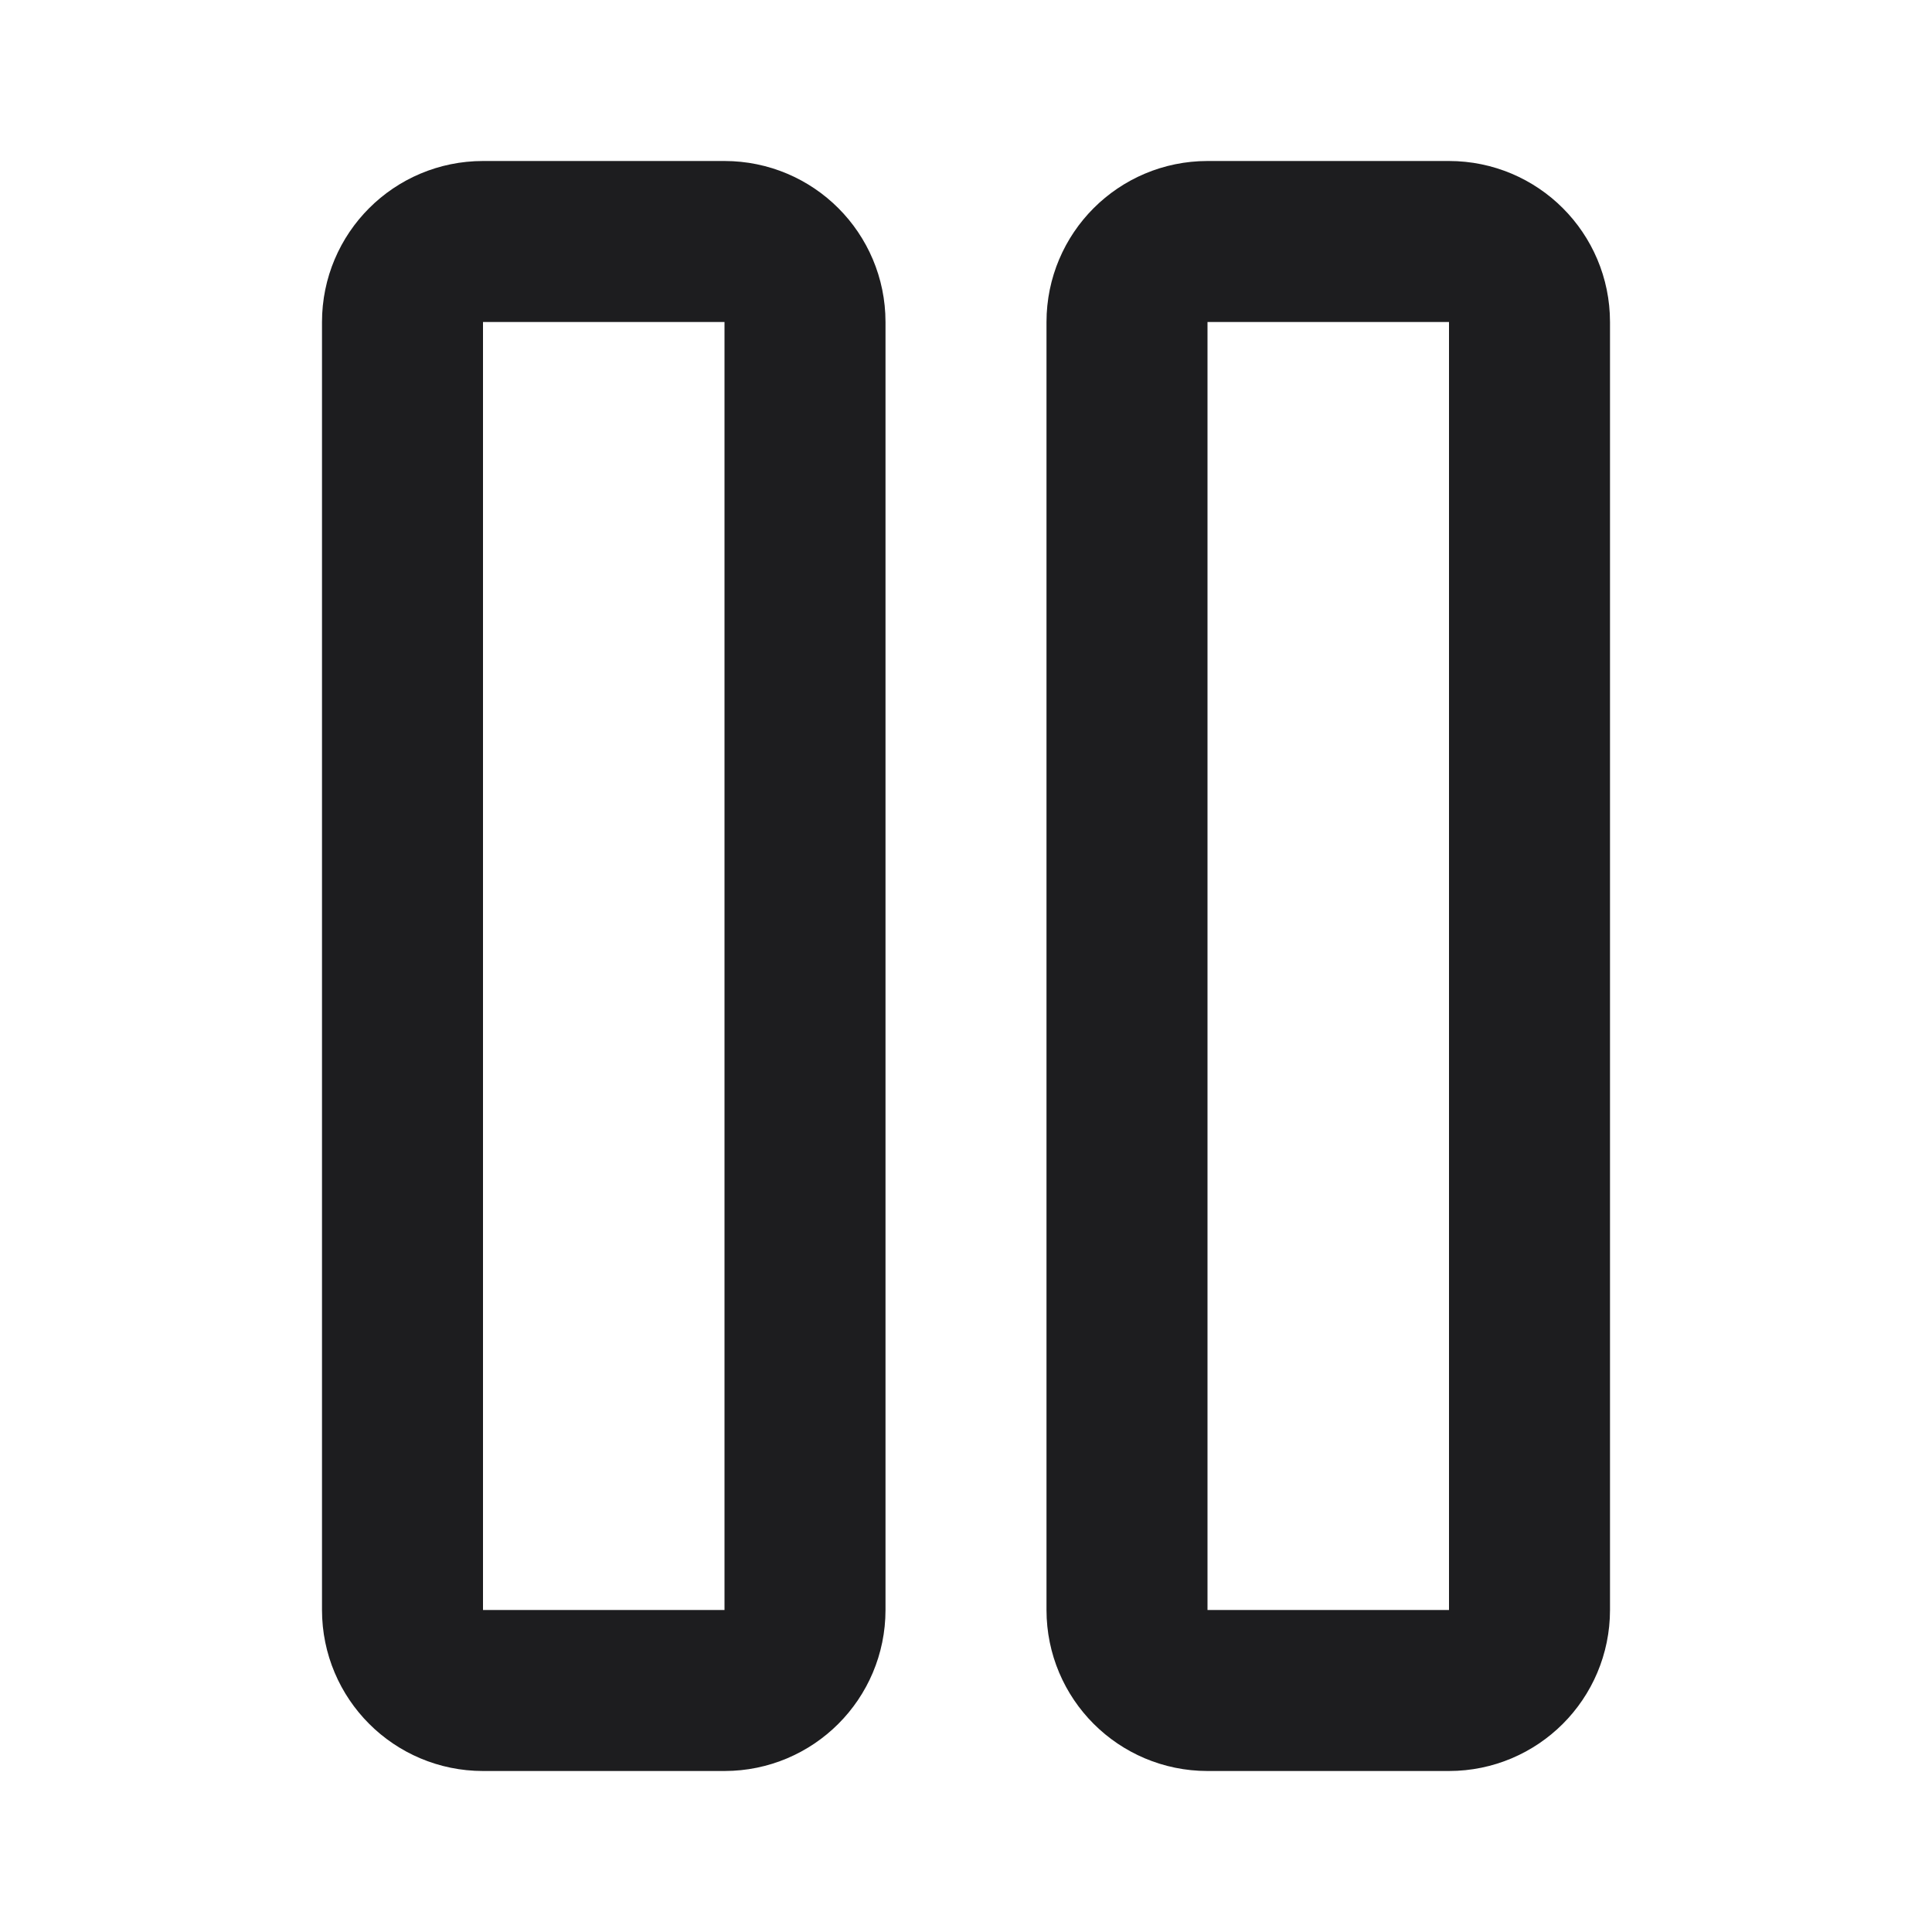
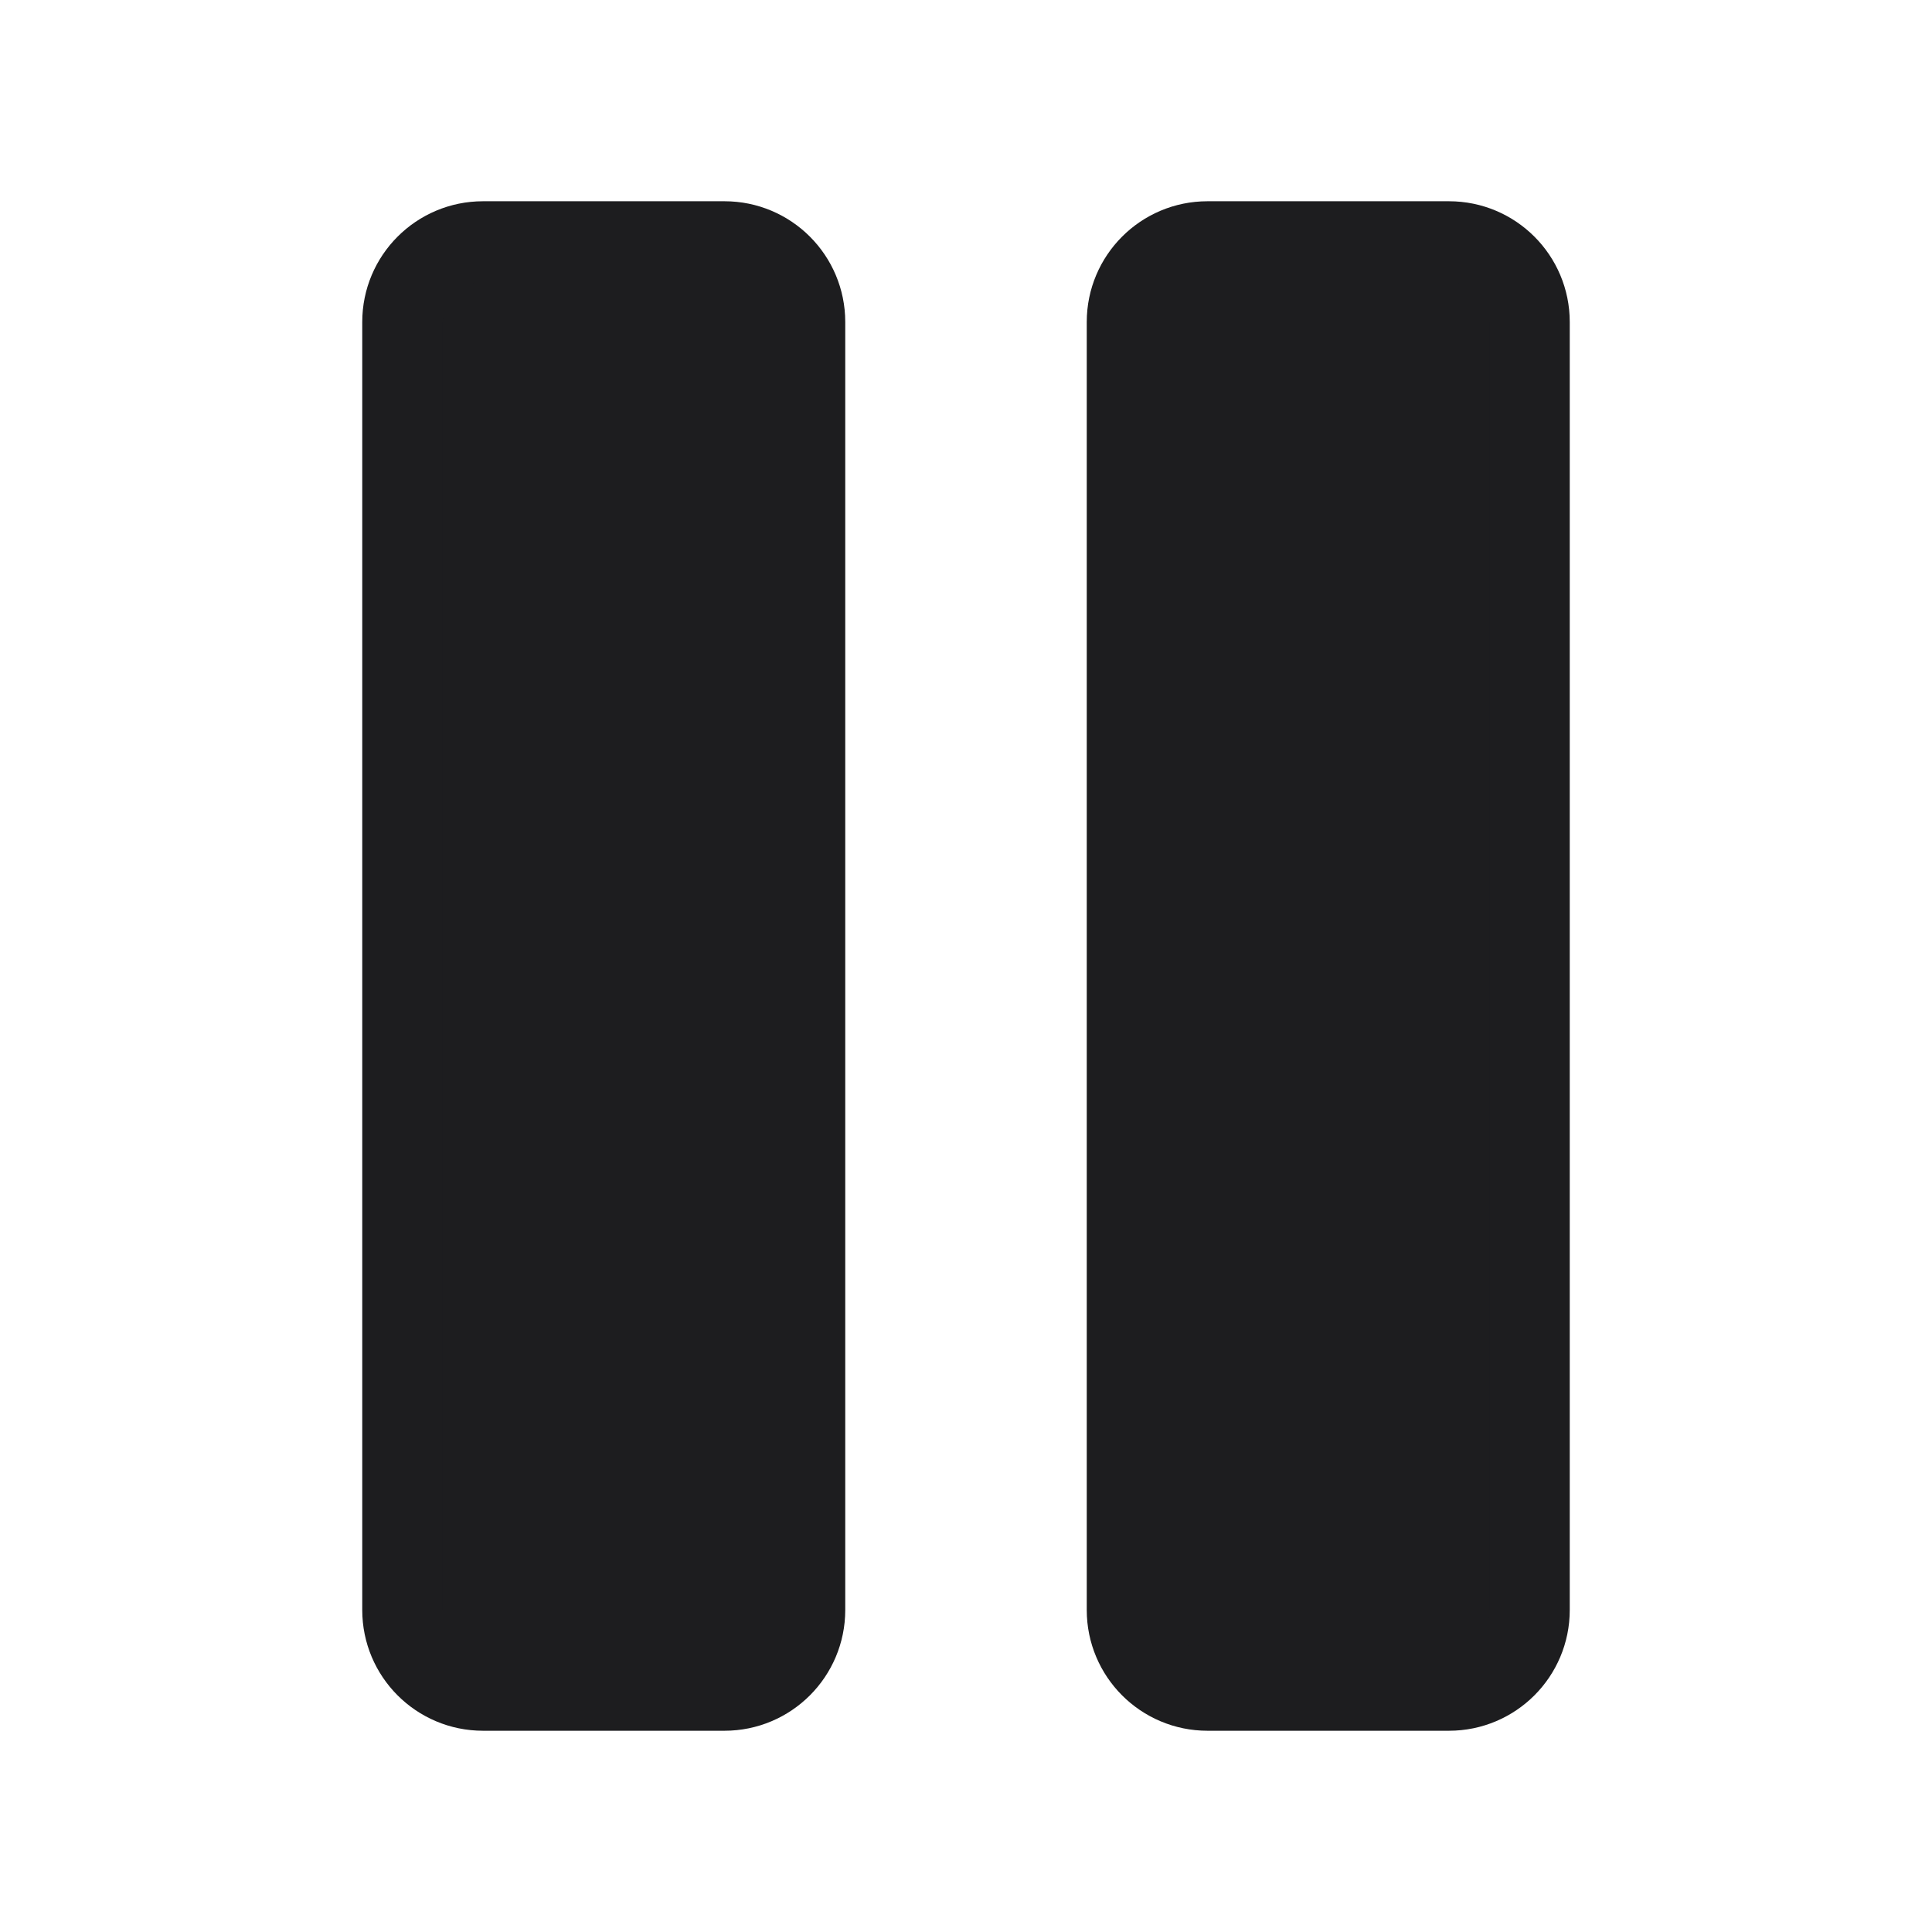
- <svg xmlns="http://www.w3.org/2000/svg" width="24" height="24" viewBox="0 0 24 24" fill="none" stroke="#1d1d1f" stroke-width="2" stroke-linecap="round" stroke-linejoin="round">
+ <svg xmlns="http://www.w3.org/2000/svg" width="24" height="24" viewBox="0 0 24 24" fill="#1d1d1f" stroke="#1d1d1f" stroke-width="1" stroke-linecap="round" stroke-linejoin="round">
  <rect x="14" y="3" width="5" height="18" rx="1" />
  <rect x="5" y="3" width="5" height="18" rx="1" />
</svg>
